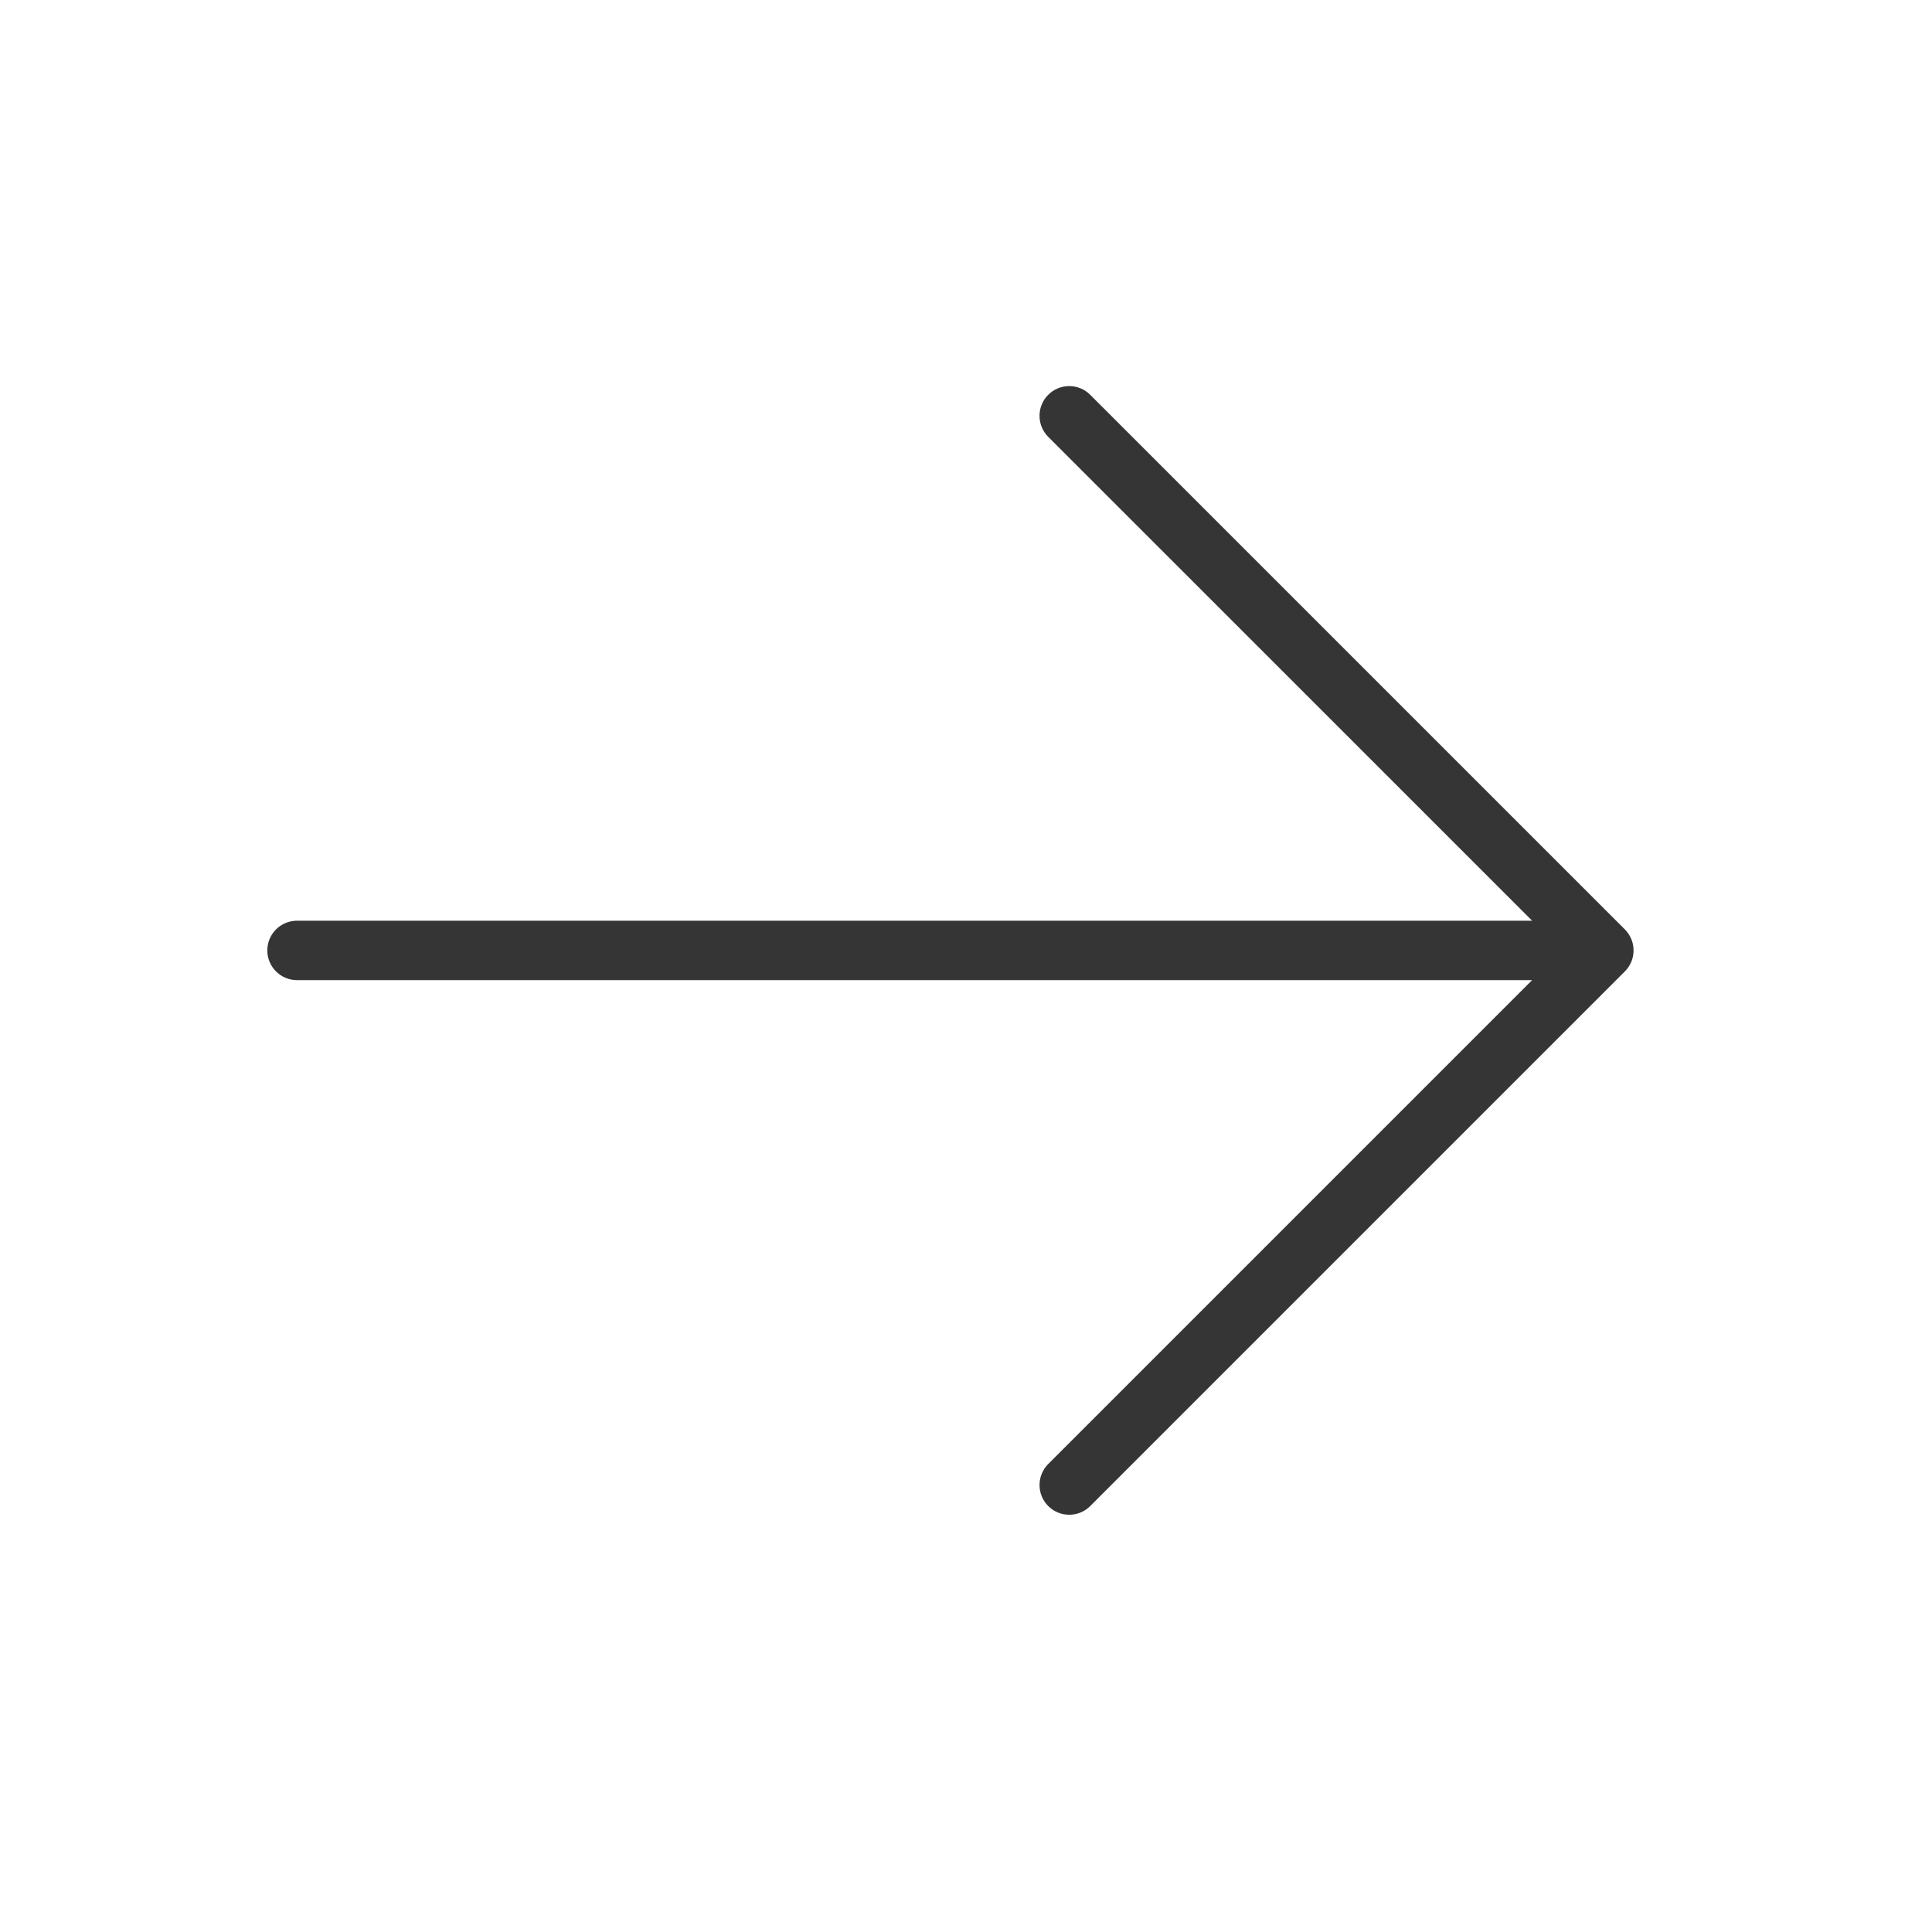
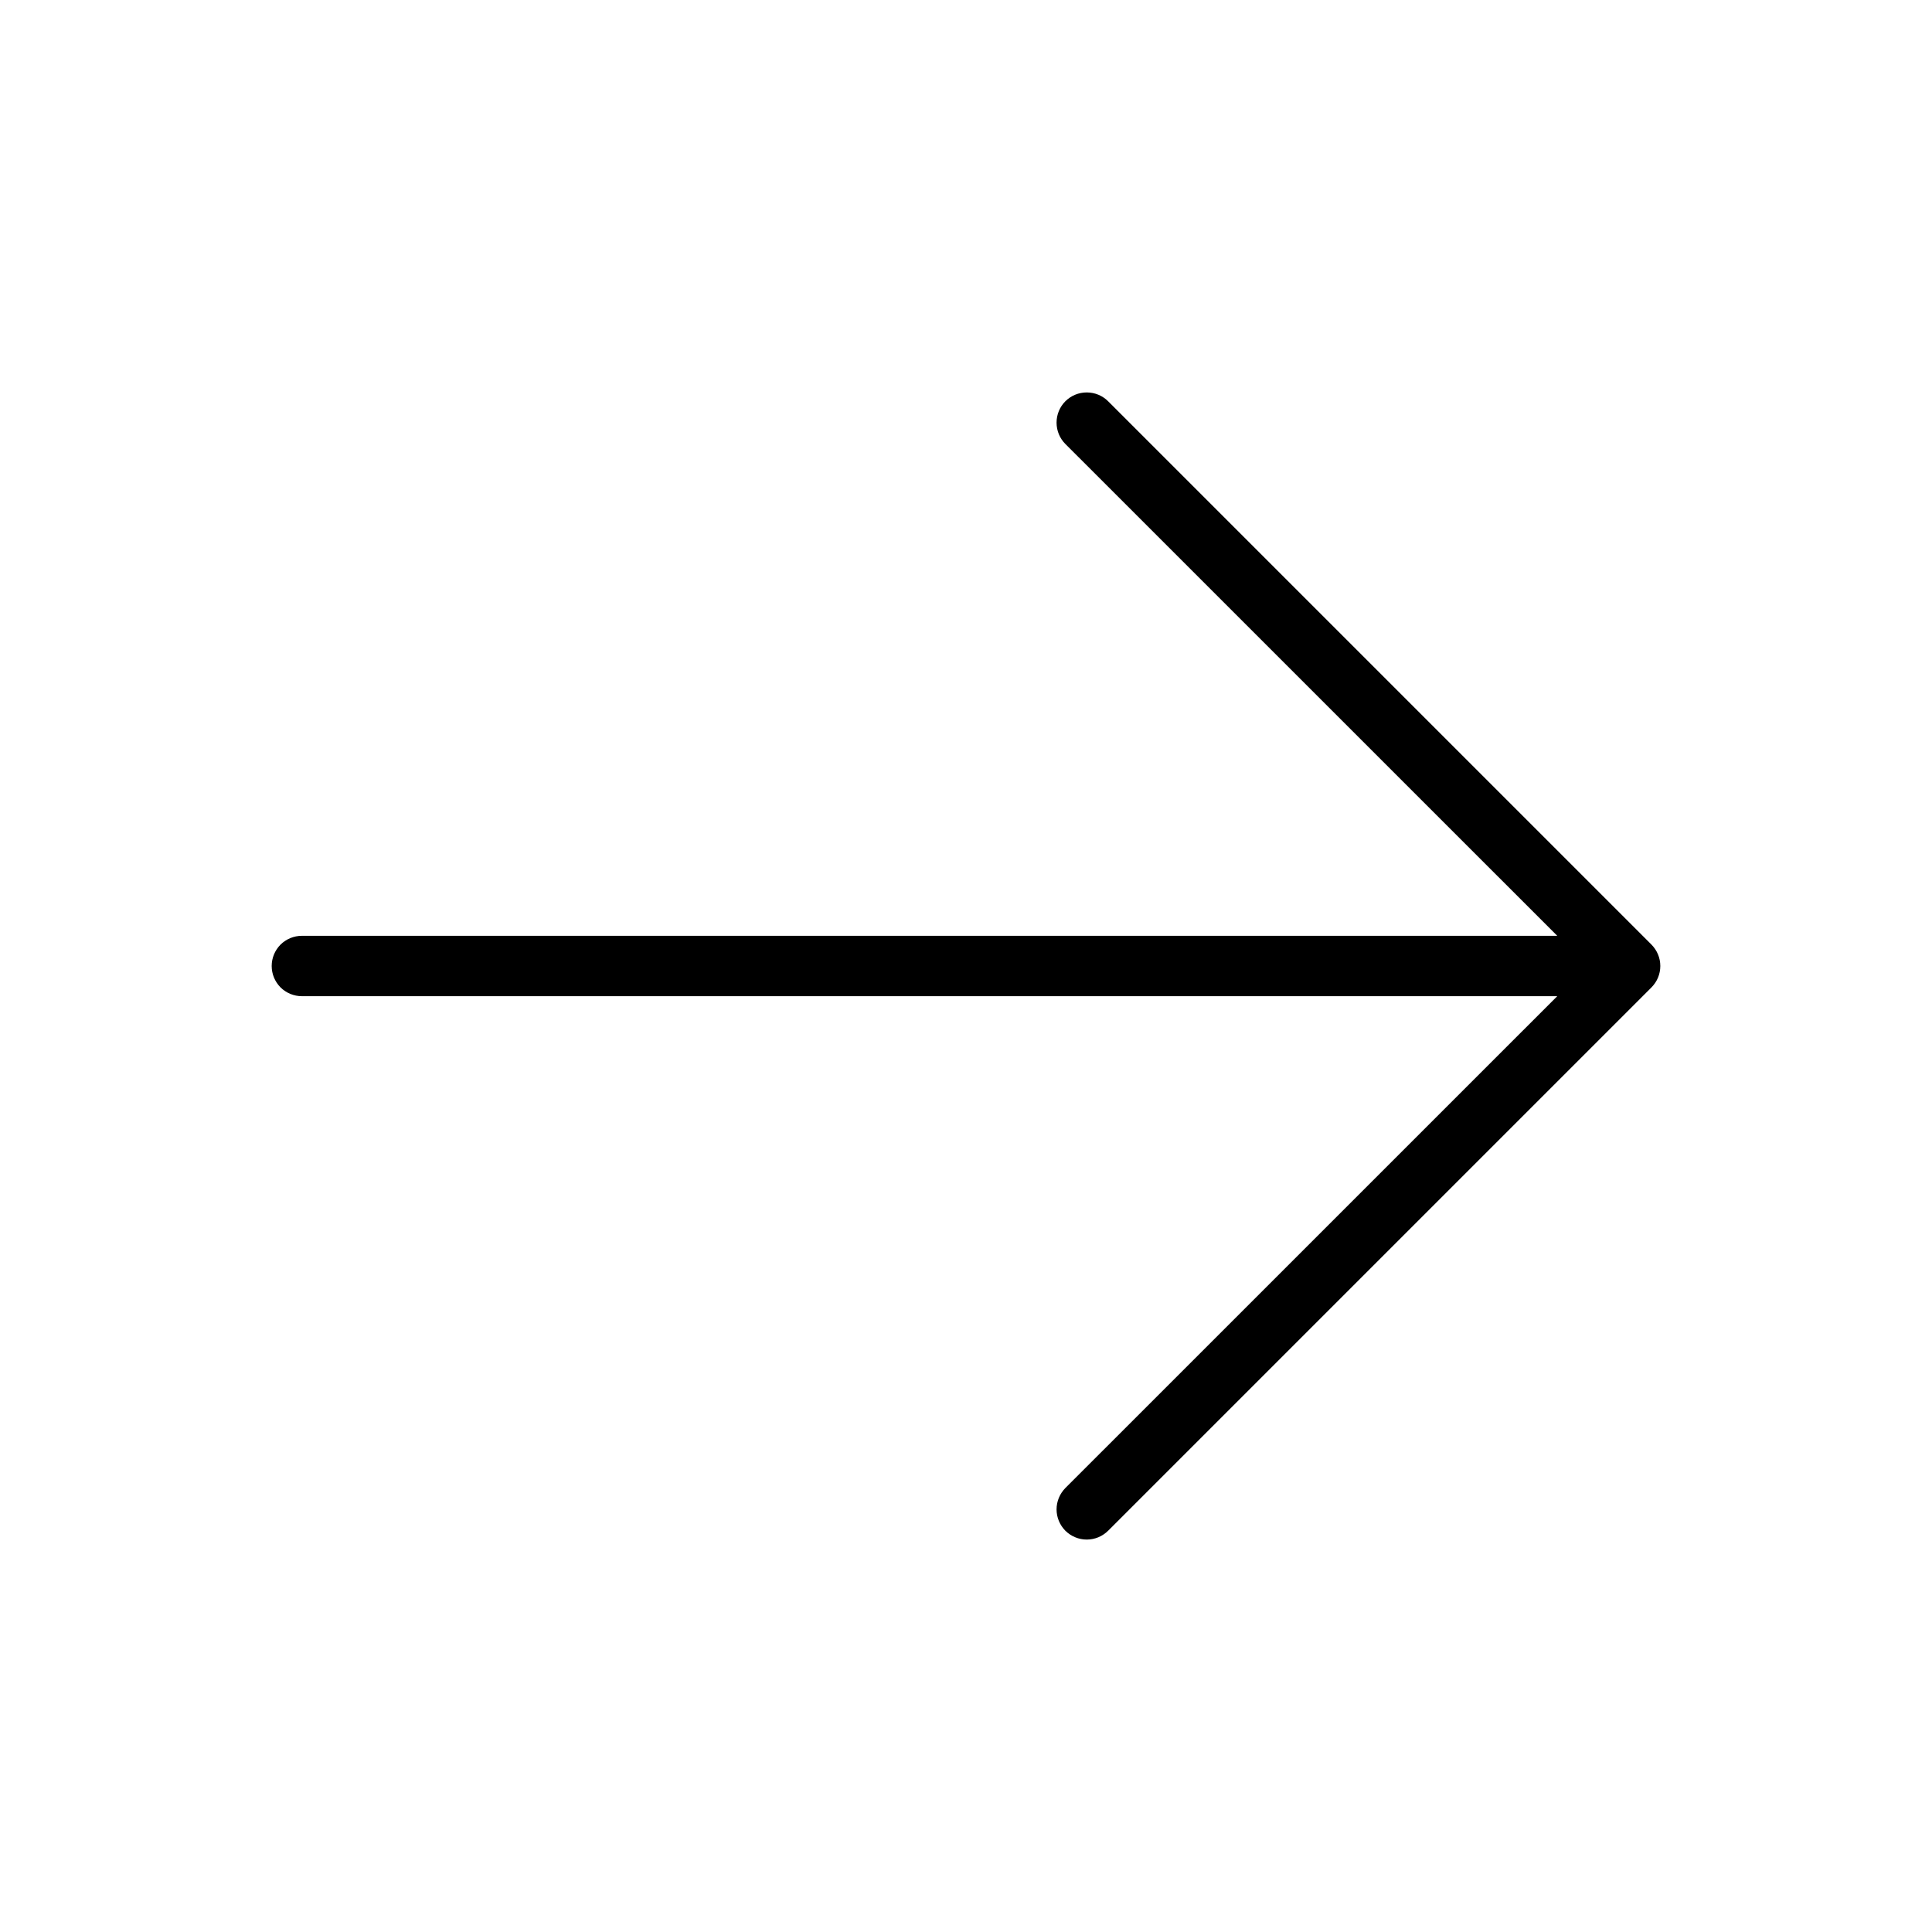
- <svg xmlns="http://www.w3.org/2000/svg" width="36" height="36" viewBox="0 0 36 36" fill="none">
-   <path d="M4.981 17.71C4.981 17.857 5.039 17.997 5.143 18.101C5.247 18.205 5.387 18.263 5.534 18.263H28.549L19.532 27.28C19.428 27.384 19.37 27.525 19.37 27.672C19.37 27.818 19.428 27.959 19.532 28.063C19.636 28.167 19.776 28.225 19.923 28.225C20.07 28.225 20.211 28.167 20.315 28.063L30.277 18.101C30.328 18.05 30.369 17.989 30.397 17.922C30.425 17.855 30.439 17.782 30.439 17.71C30.439 17.637 30.425 17.565 30.397 17.498C30.369 17.431 30.328 17.37 30.277 17.318L20.315 7.357C20.264 7.305 20.202 7.264 20.135 7.236C20.068 7.209 19.996 7.194 19.923 7.194C19.851 7.194 19.779 7.209 19.712 7.236C19.644 7.264 19.583 7.305 19.532 7.357C19.48 7.408 19.44 7.469 19.412 7.536C19.384 7.603 19.37 7.675 19.37 7.748C19.37 7.821 19.384 7.893 19.412 7.96C19.44 8.027 19.48 8.088 19.532 8.14L28.549 17.156H5.534C5.387 17.156 5.247 17.215 5.143 17.318C5.039 17.422 4.981 17.563 4.981 17.71Z" fill="#353535" />
+ <svg xmlns="http://www.w3.org/2000/svg" width="32" height="32" viewBox="0 0 32 32" fill="none">
+   <path d="M4.5 16C4.5 15.867 4.553 15.74 4.646 15.646C4.74 15.553 4.867 15.5 5 15.5L25.793 15.5L17.646 7.354C17.552 7.26 17.5 7.133 17.5 7C17.5 6.867 17.552 6.74 17.646 6.646C17.74 6.552 17.867 6.5 18 6.5C18.133 6.5 18.26 6.552 18.354 6.646L27.354 15.646C27.4 15.693 27.437 15.748 27.462 15.809C27.487 15.869 27.5 15.934 27.5 16C27.5 16.066 27.487 16.131 27.462 16.192C27.437 16.252 27.4 16.307 27.354 16.354L18.354 25.354C18.307 25.4 18.252 25.437 18.192 25.462C18.131 25.487 18.066 25.5 18 25.5C17.934 25.5 17.869 25.487 17.809 25.462C17.748 25.437 17.693 25.4 17.646 25.354C17.6 25.307 17.563 25.252 17.538 25.191C17.513 25.131 17.5 25.066 17.5 25C17.5 24.934 17.513 24.869 17.538 24.809C17.563 24.748 17.6 24.693 17.646 24.646L25.793 16.5L5 16.5C4.867 16.5 4.74 16.447 4.646 16.354C4.553 16.26 4.5 16.133 4.5 16Z" fill="black" />
</svg>
